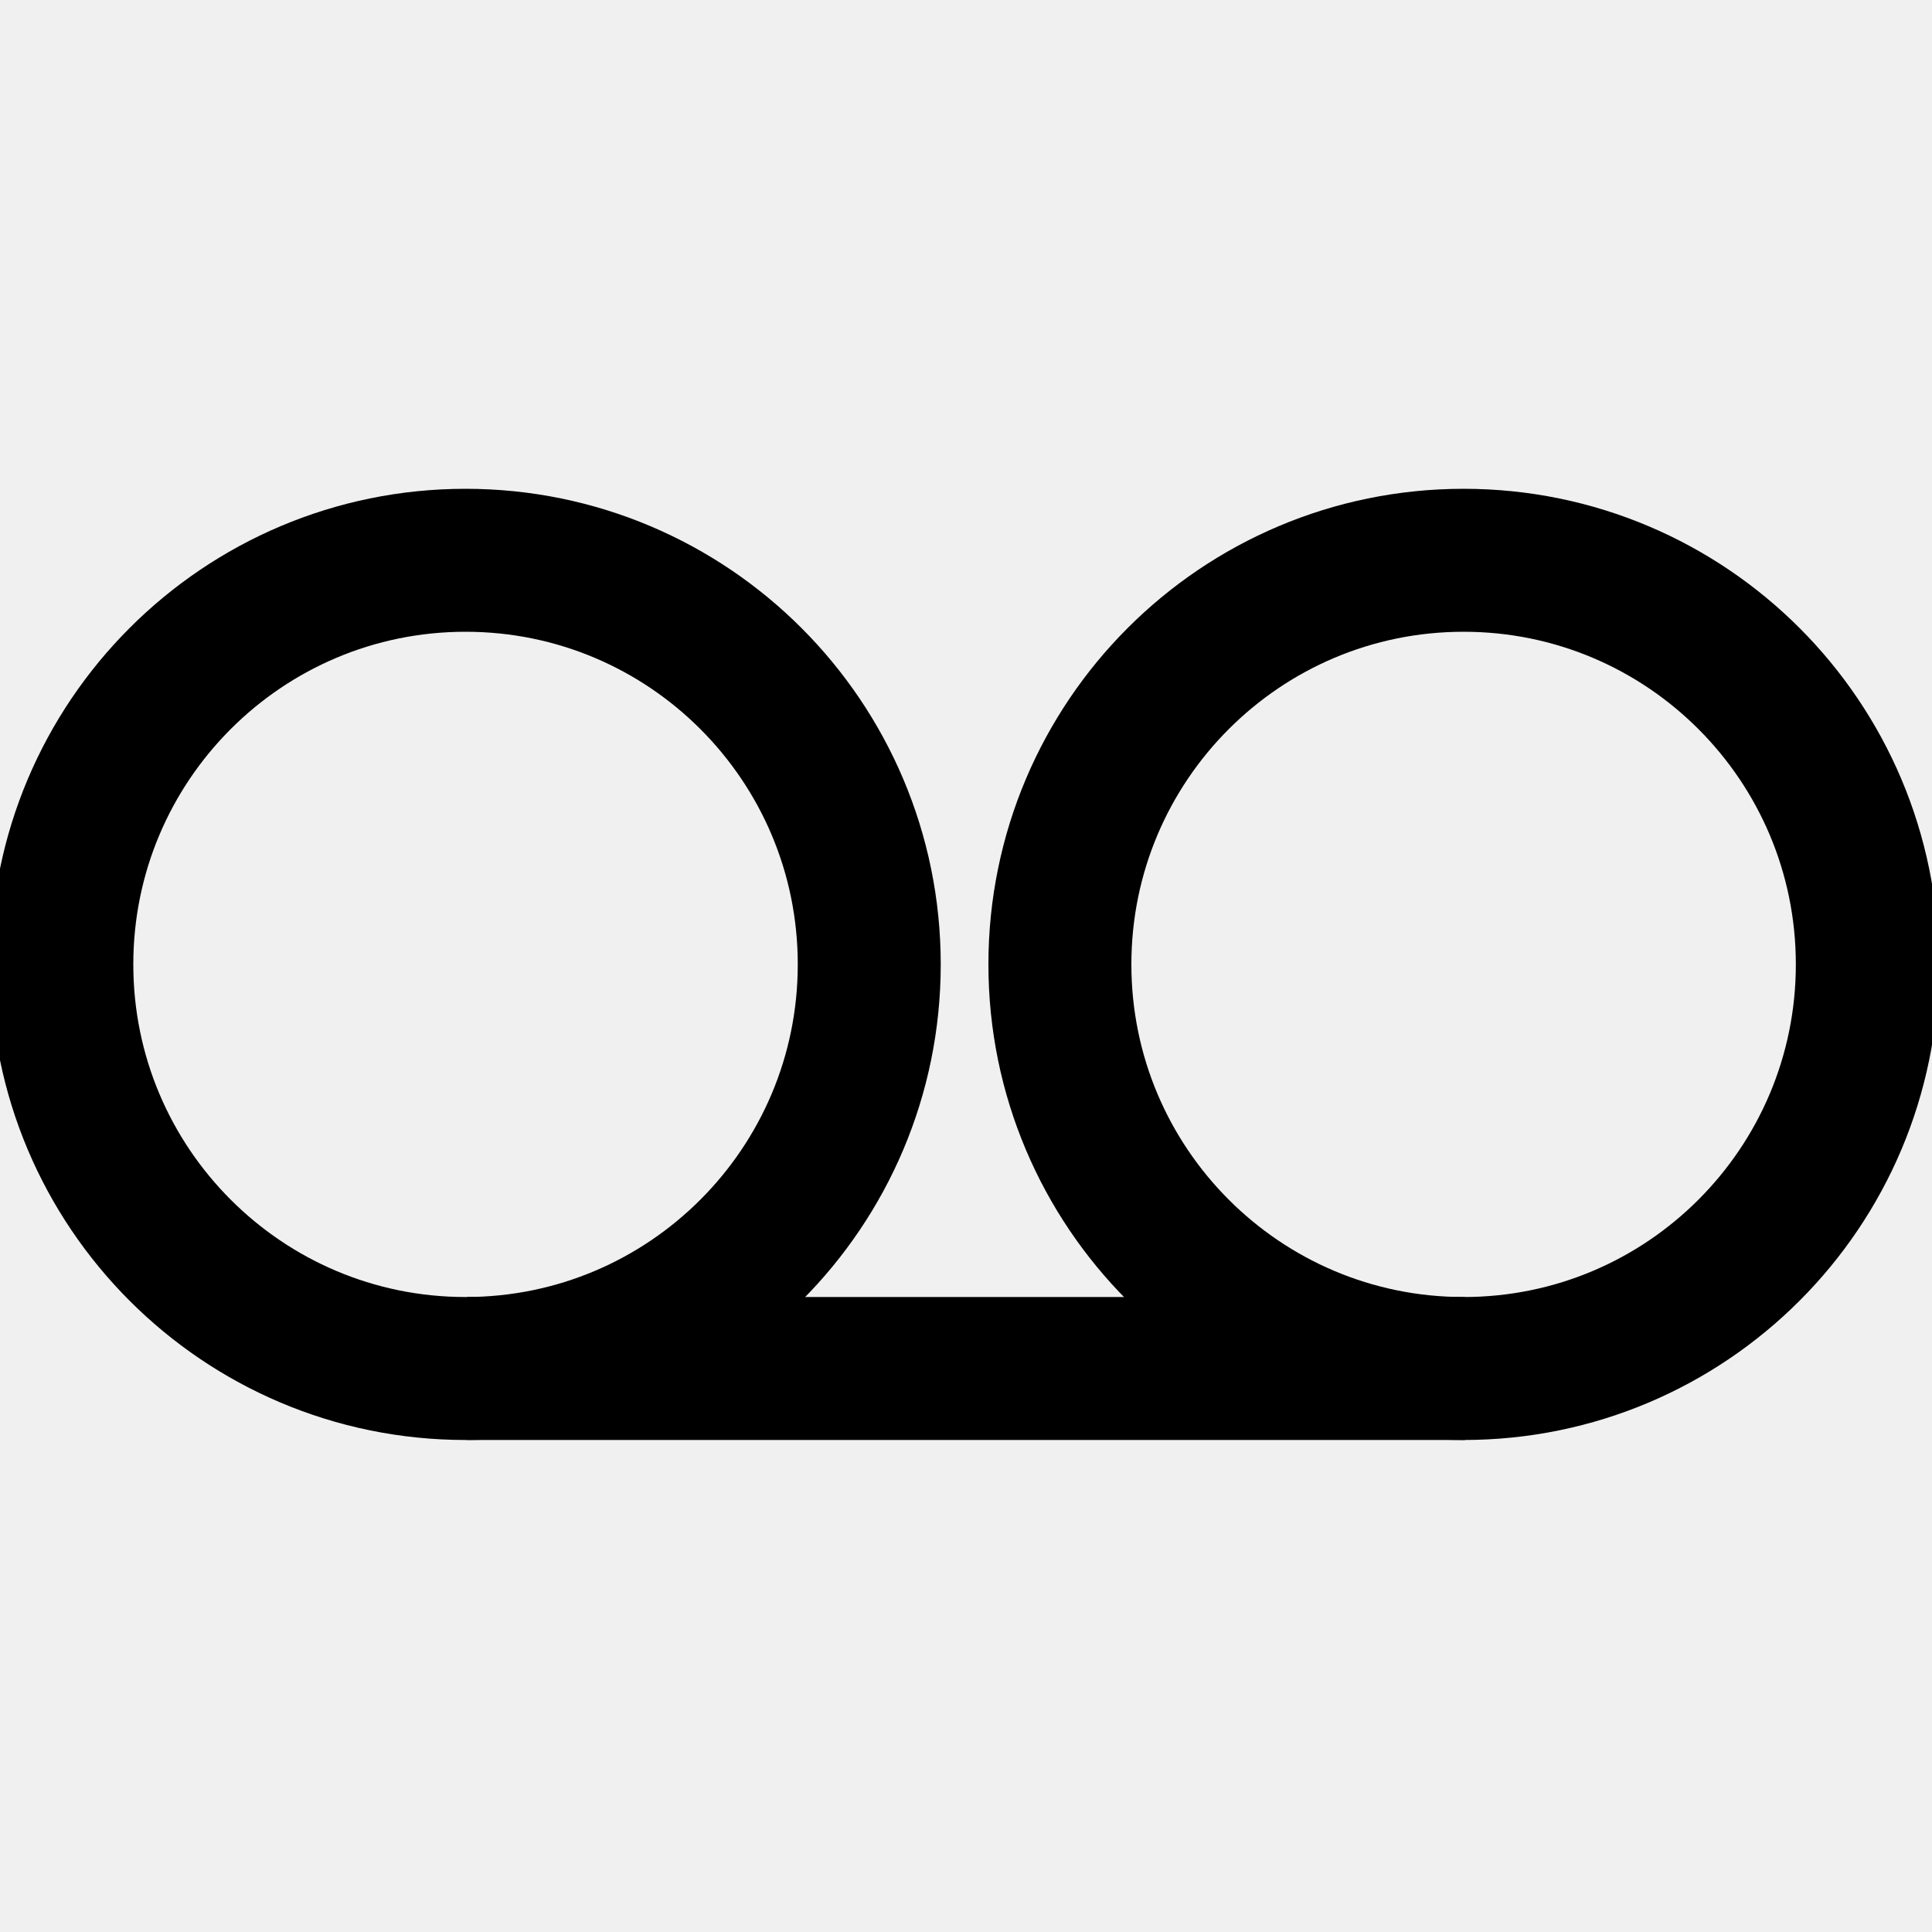
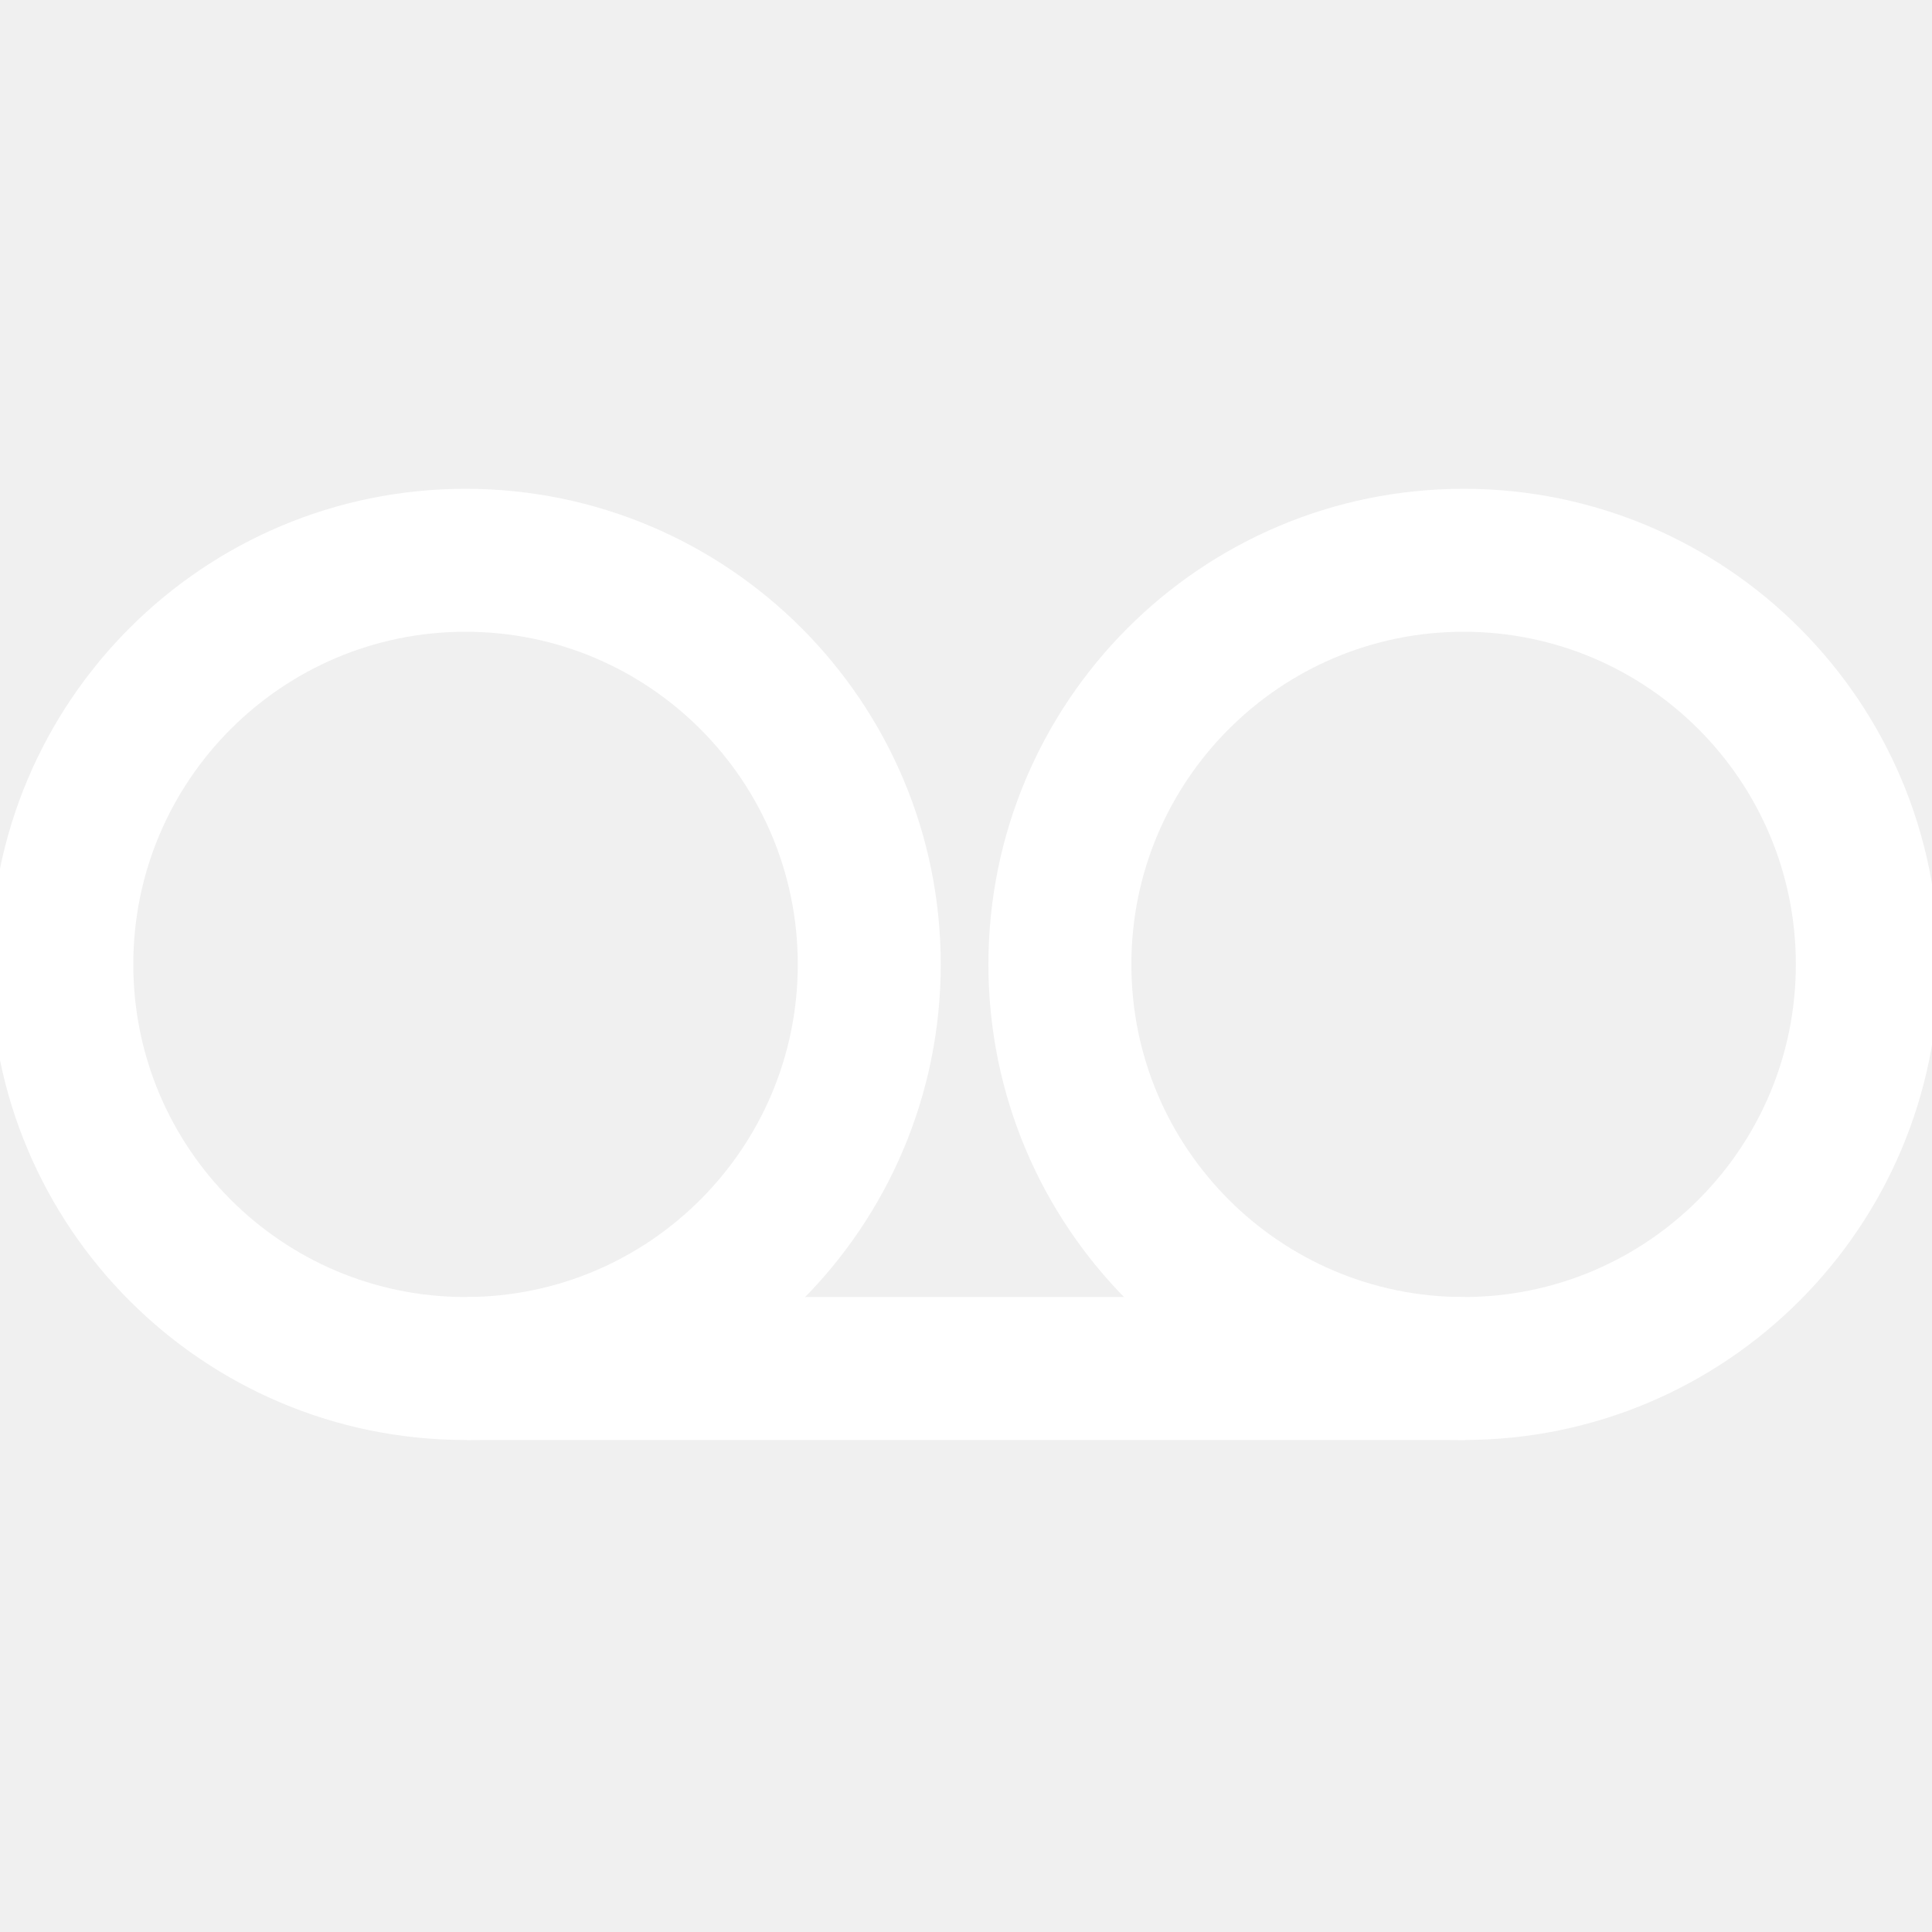
<svg xmlns="http://www.w3.org/2000/svg" width="500" height="500" viewBox="0 0 500 500" fill="none">
-   <g clip-path="url(#clip0_3_379)">
-     <path d="M120.481 354.167C178.184 354.167 224.962 307.343 224.962 249.583C224.962 191.824 178.184 145 120.481 145C62.778 145 16 191.824 16 249.583C16 307.343 62.778 354.167 120.481 354.167Z" stroke="black" stroke-width="37" />
-     <path d="M120.844 354.167H379.144" stroke="black" stroke-width="37" />
-     <path d="M378.781 354.167C436.484 354.167 483.262 307.343 483.262 249.583C483.262 191.824 436.484 145 378.781 145C321.077 145 274.3 191.824 274.3 249.583C274.3 307.343 321.077 354.167 378.781 354.167Z" stroke="black" stroke-width="37" />
+   <g clip-path="url(#clip0_3_371)">
+     <path d="M120.481 354.167C178.184 354.167 224.962 307.343 224.962 249.583C224.962 191.824 178.184 145 120.481 145C62.778 145 16 191.824 16 249.583C16 307.343 62.778 354.167 120.481 354.167Z" stroke="white" stroke-width="37" />
+     <path d="M120.844 354.167H379.144" stroke="white" stroke-width="37" />
+     <path d="M378.781 354.167C436.484 354.167 483.262 307.343 483.262 249.583C483.262 191.824 436.484 145 378.781 145C321.077 145 274.3 191.824 274.3 249.583C274.3 307.343 321.077 354.167 378.781 354.167Z" stroke="white" stroke-width="37" />
  </g>
  <defs>
-     <clipPath id="clip0_3_379">
+     <clipPath id="clip0_3_371">
      <rect width="500" height="500" fill="white" />
    </clipPath>
  </defs>
</svg>
